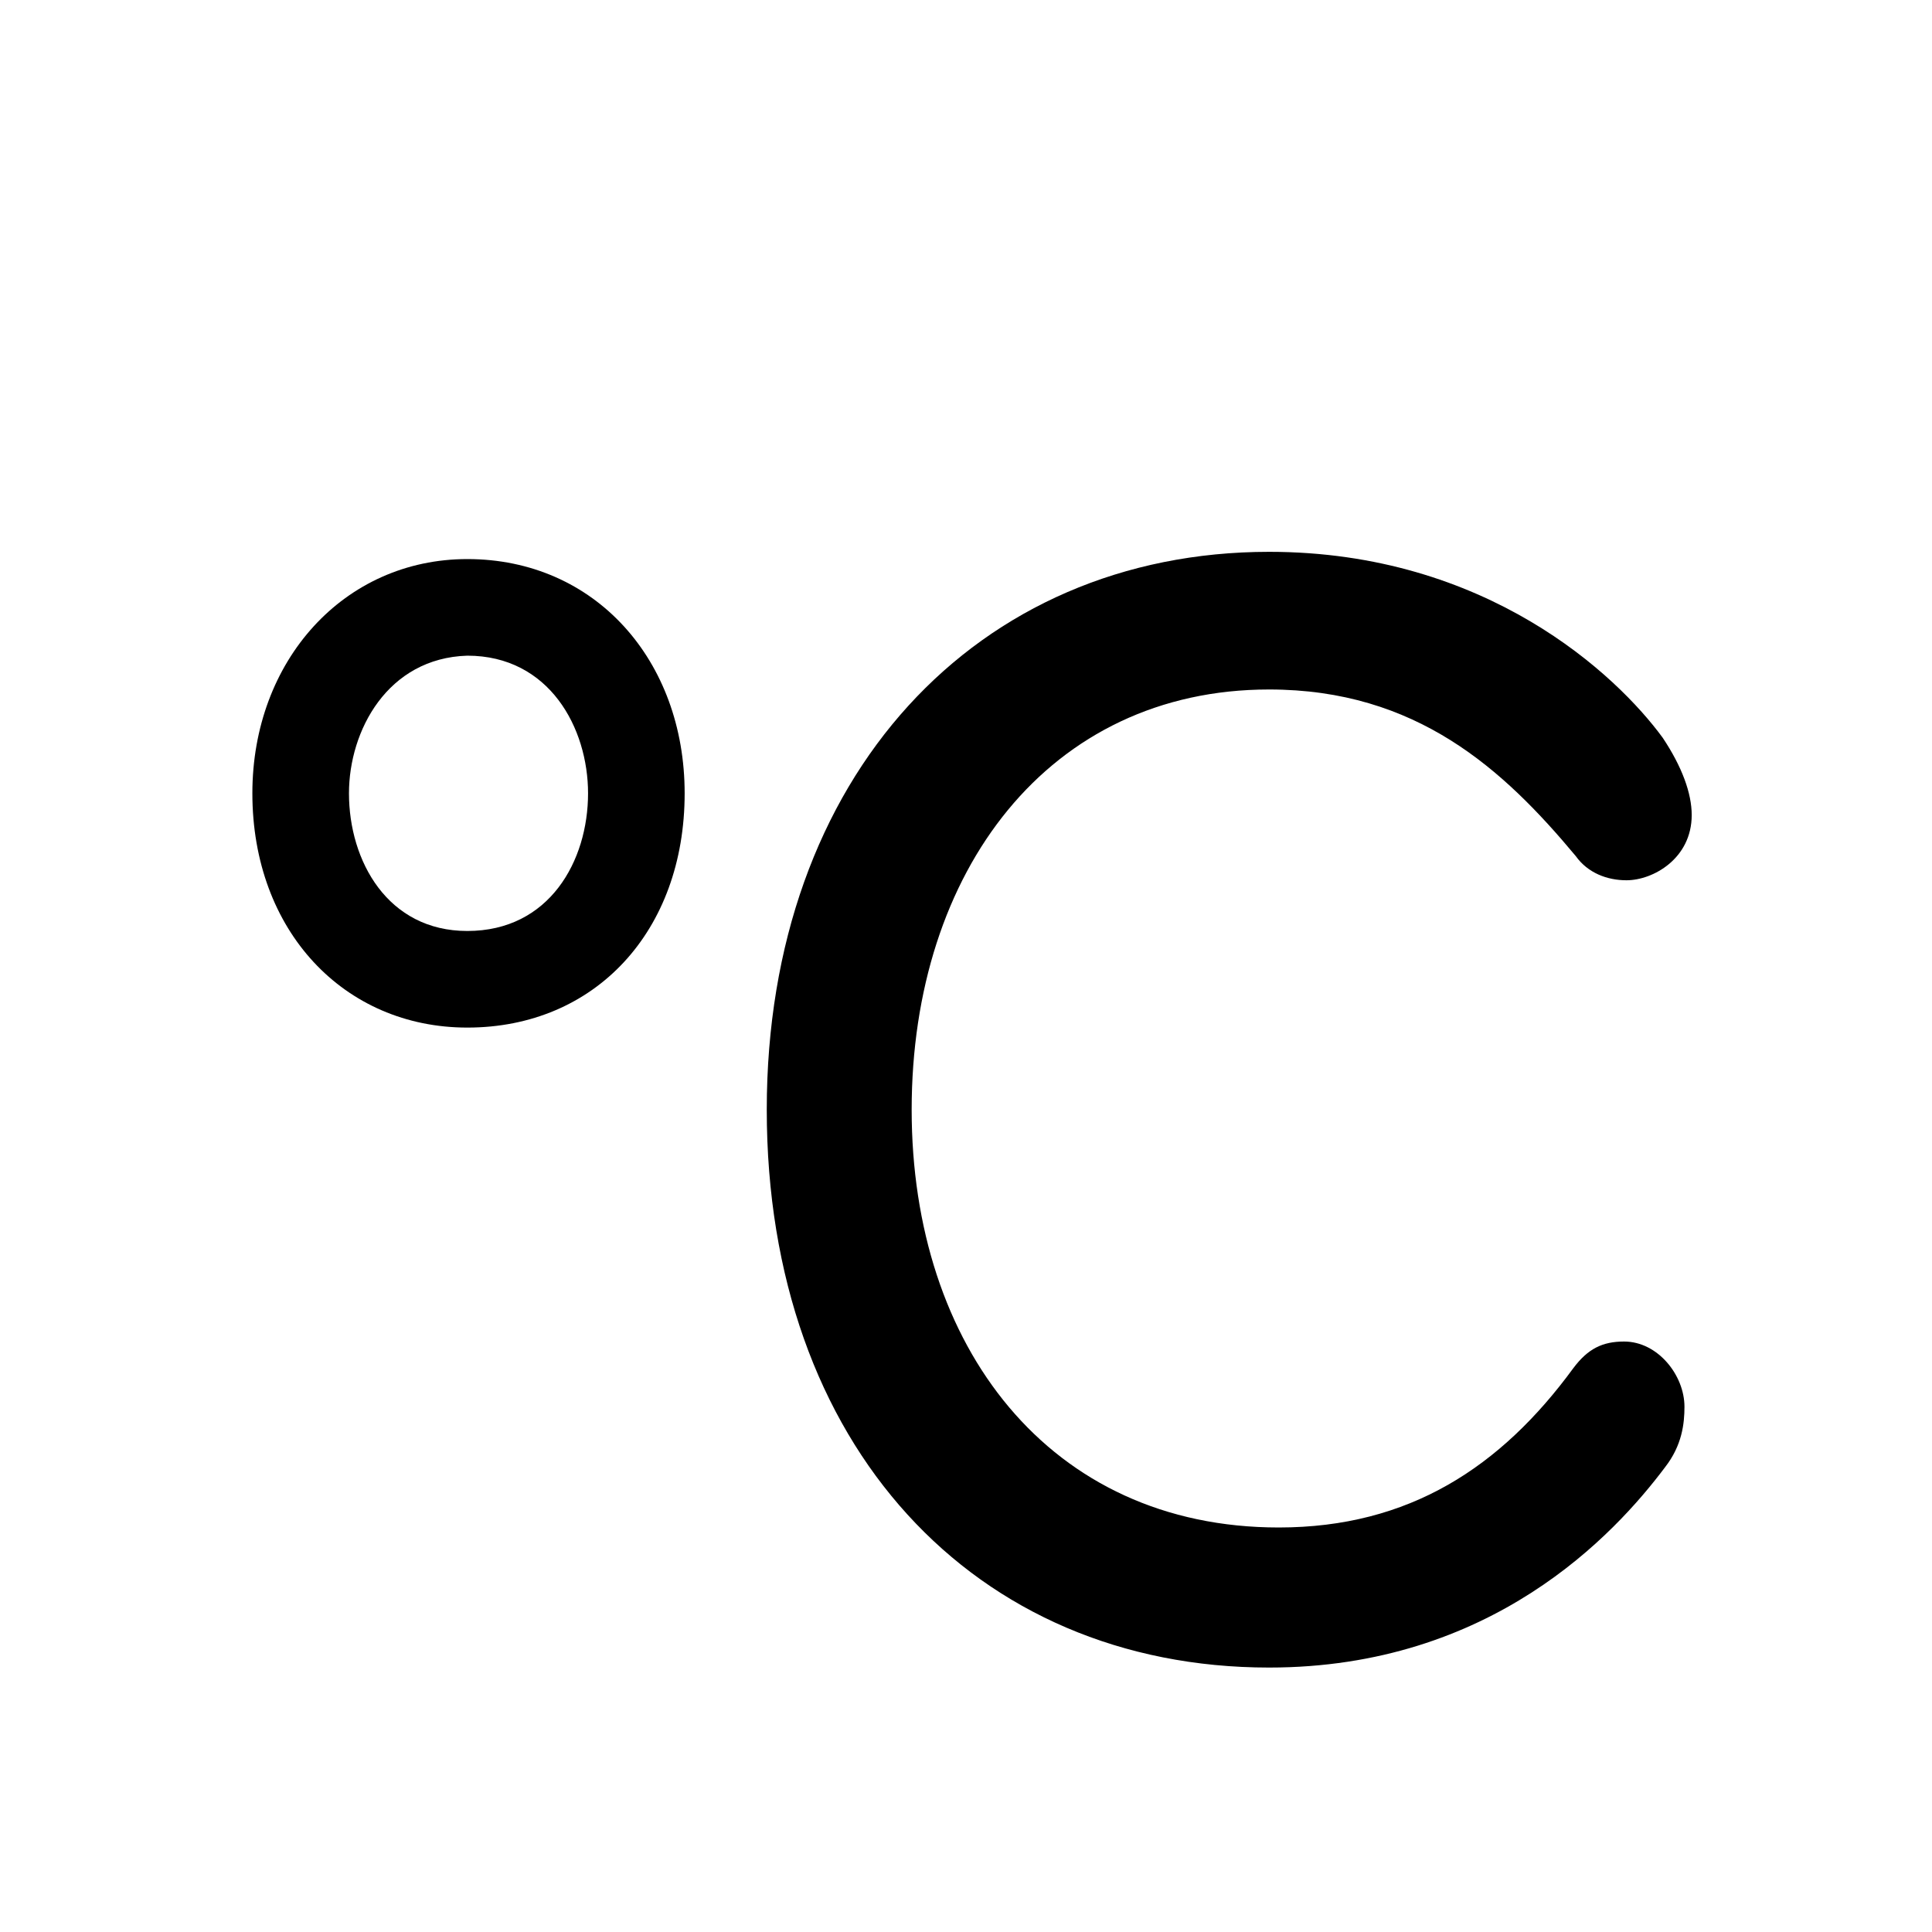
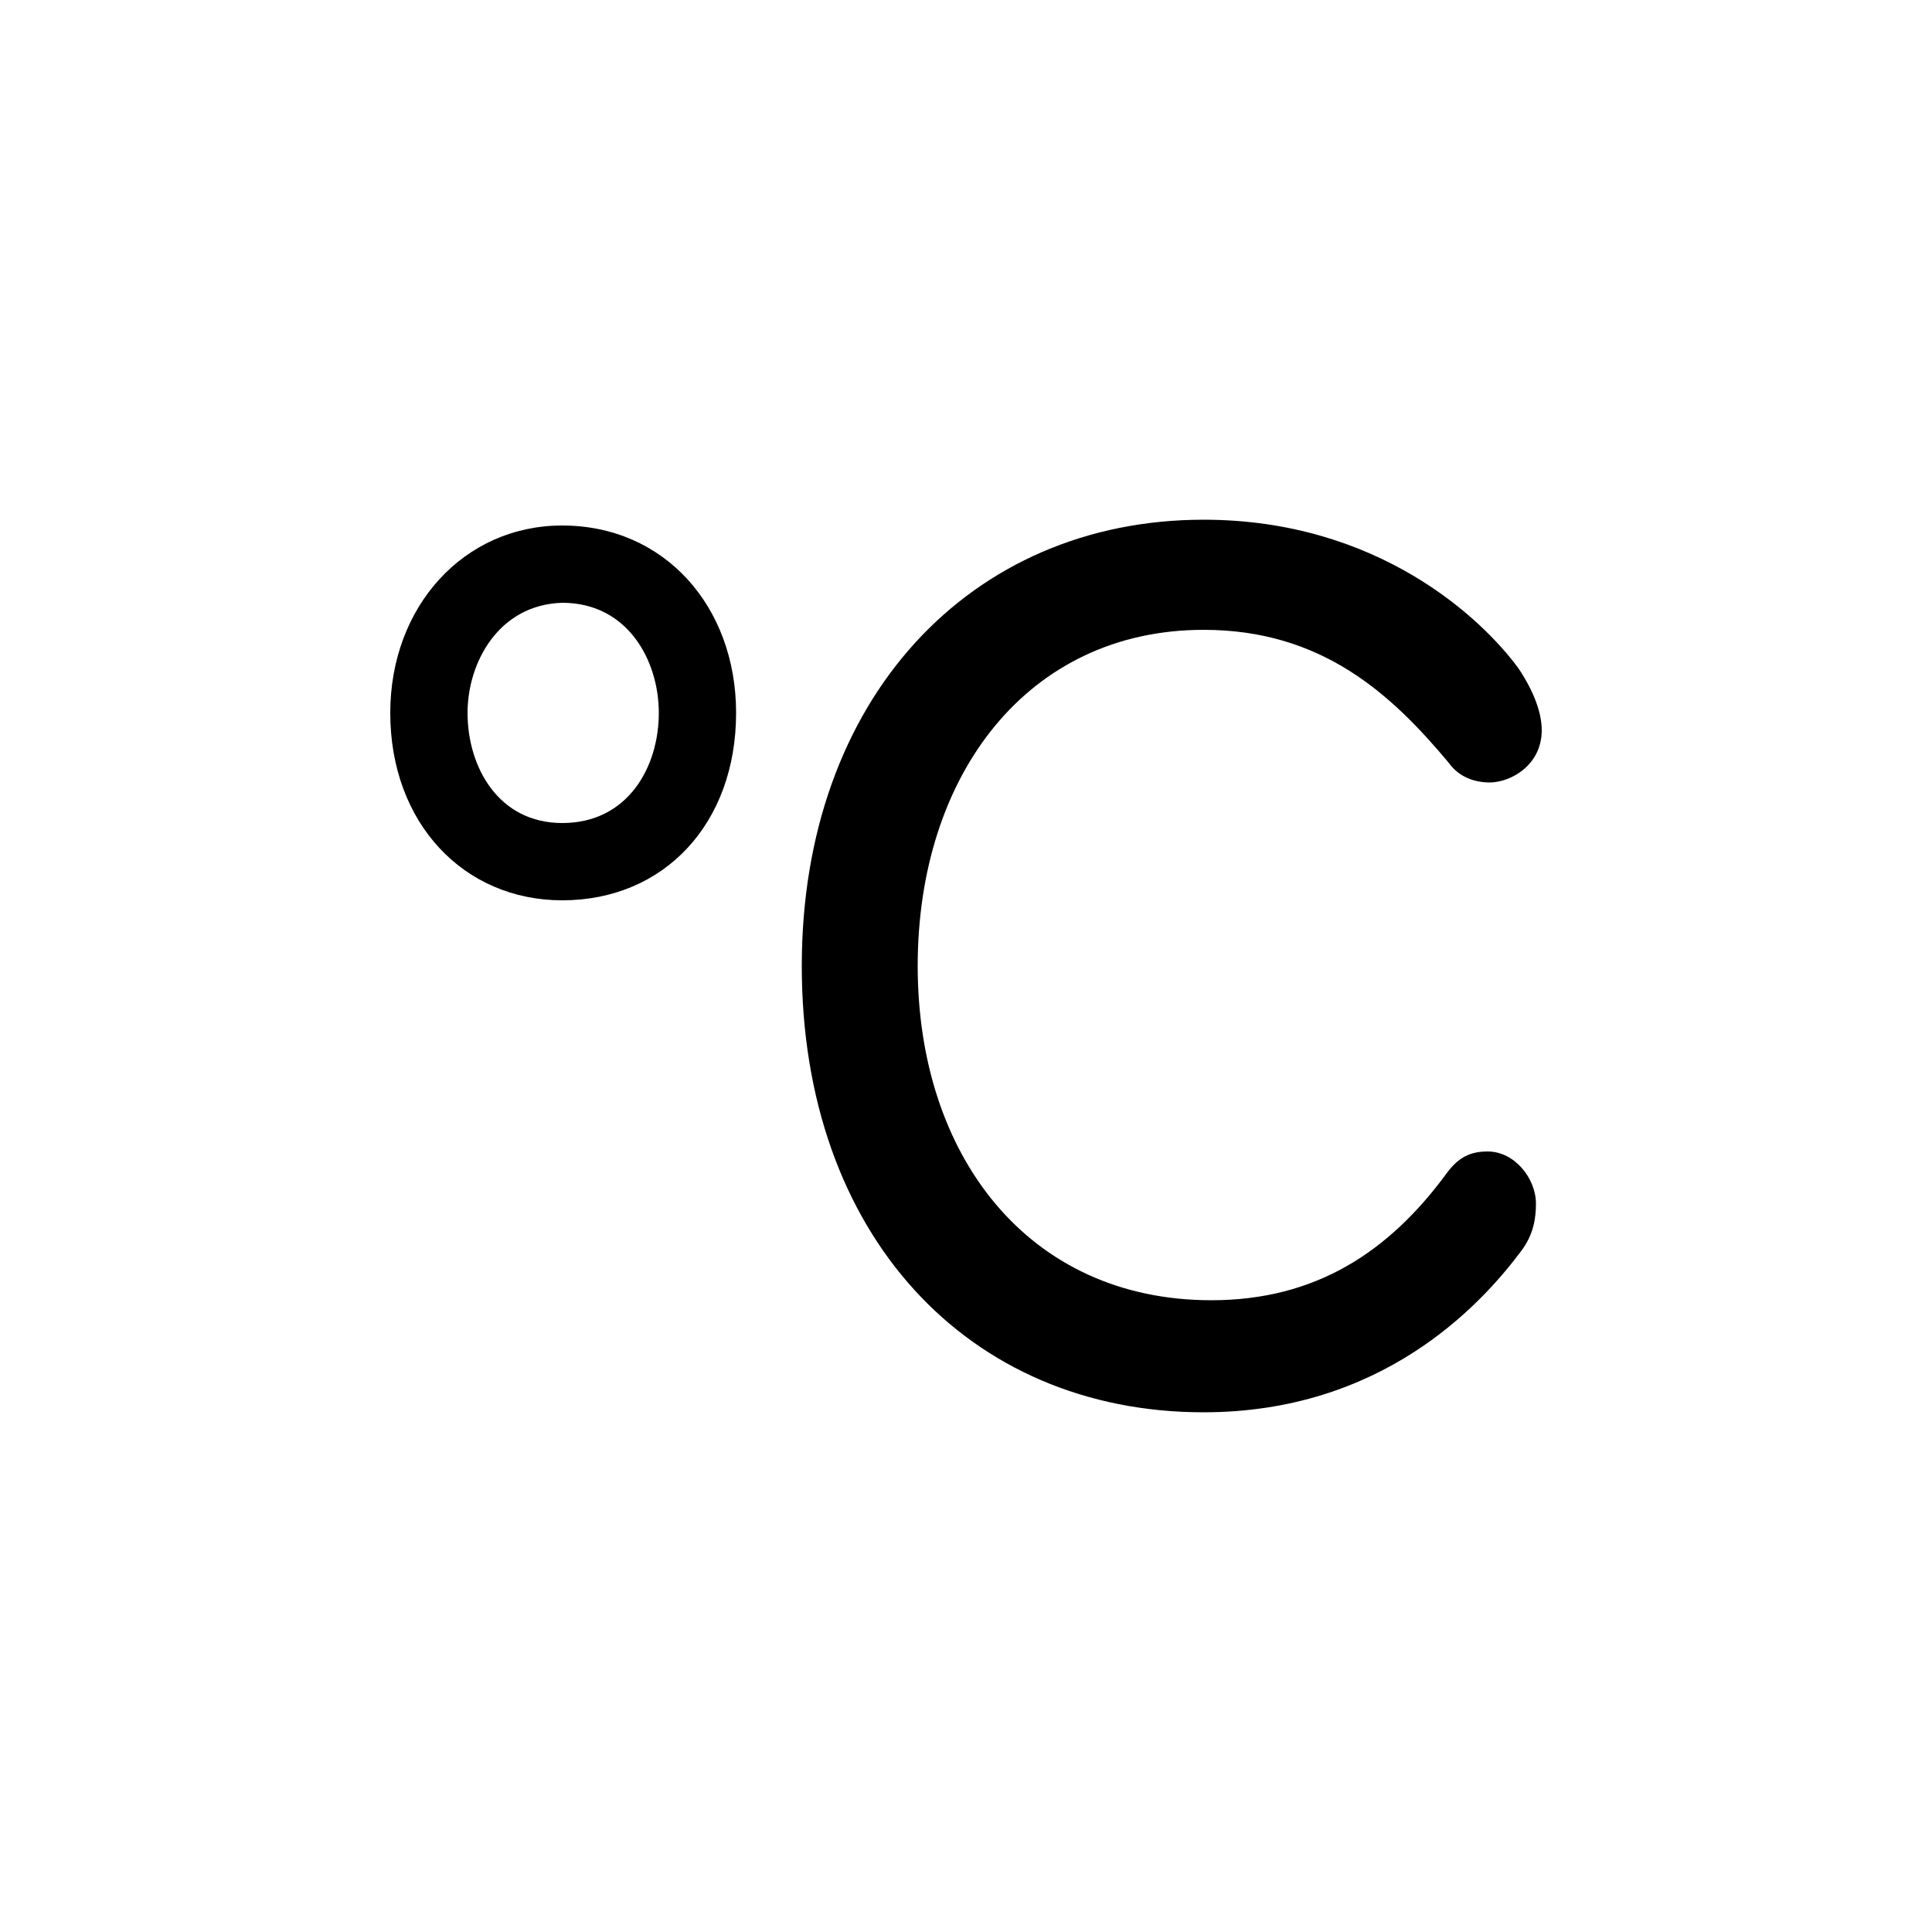
- <svg xmlns="http://www.w3.org/2000/svg" version="1.1" viewBox="0 0 32 32">
-   <g transform="translate(-3.5 -3.5) scale(1.25 1.25)">
-     <path fill="#000" d="M24.32 20.576c-0.288 0-0.48 0.096-0.672 0.352-0.96 1.312-2.176 2.112-3.904 2.112-3.040 0-4.864-2.4-4.864-5.536 0-3.168 1.824-5.568 4.736-5.568 1.952 0 3.104 1.056 4.064 2.208 0.16 0.224 0.416 0.32 0.672 0.32 0.352 0 0.864-0.288 0.864-0.864 0-0.288-0.128-0.64-0.384-1.024-0.608-0.832-2.336-2.464-5.216-2.464-3.872 0-6.656 2.976-6.656 7.392 0 4.448 2.752 7.392 6.656 7.392 2.944 0 4.576-1.76 5.248-2.656 0.224-0.288 0.256-0.576 0.256-0.8 0-0.416-0.352-0.864-0.8-0.864z" />
-     <path fill="#000" d="M8.992 10.208c-1.632 0-2.848 1.344-2.848 3.104 0 1.824 1.216 3.104 2.848 3.104 1.696 0 2.88-1.28 2.88-3.104 0-1.76-1.184-3.104-2.88-3.104zM8.992 15.136c-1.056 0-1.568-0.928-1.568-1.824 0-0.832 0.512-1.792 1.568-1.824 1.088 0 1.6 0.96 1.6 1.824 0 0.896-0.512 1.824-1.6 1.824z" />
+ <svg xmlns="http://www.w3.org/2000/svg" viewBox="0 0 32 32">
+   <g transform="matrix(1,0,0,1,0.32,-1.504)">
+     <path fill="#000000" d="M8.992,10.208C7.36,10.208 6.144,11.552 6.144,13.312C6.144,15.136 7.36,16.416 8.992,16.416C10.688,16.416 11.872,15.136 11.872,13.312C11.872,11.552 10.688,10.208 8.992,10.208ZM8.992,15.136C7.936,15.136 7.424,14.208 7.424,13.312C7.424,12.48 7.936,11.52 8.992,11.488C10.08,11.488 10.592,12.448 10.592,13.312C10.592,14.208 10.08,15.136 8.992,15.136Z" style="fill-rule:nonzero;" />
+   </g>
+   <g transform="matrix(1,0,0,1,0.32,-1.504)">
+     <path fill="#000000" d="M24.32,20.576C24.032,20.576 23.84,20.672 23.648,20.928C22.688,22.24 21.472,23.04 19.744,23.04C16.704,23.04 14.88,20.64 14.88,17.504C14.88,14.336 16.704,11.936 19.616,11.936C21.568,11.936 22.72,12.992 23.68,14.144C23.84,14.368 24.096,14.464 24.352,14.464C24.704,14.464 25.216,14.176 25.216,13.6C25.216,13.312 25.088,12.96 24.832,12.576C24.224,11.744 22.496,10.112 19.616,10.112C15.744,10.112 12.96,13.088 12.96,17.504C12.96,21.952 15.712,24.896 19.616,24.896C22.56,24.896 24.192,23.136 24.864,22.24C25.088,21.952 25.12,21.664 25.12,21.44C25.12,21.024 24.768,20.576 24.32,20.576Z" style="fill-rule:nonzero;" />
  </g>
</svg>
